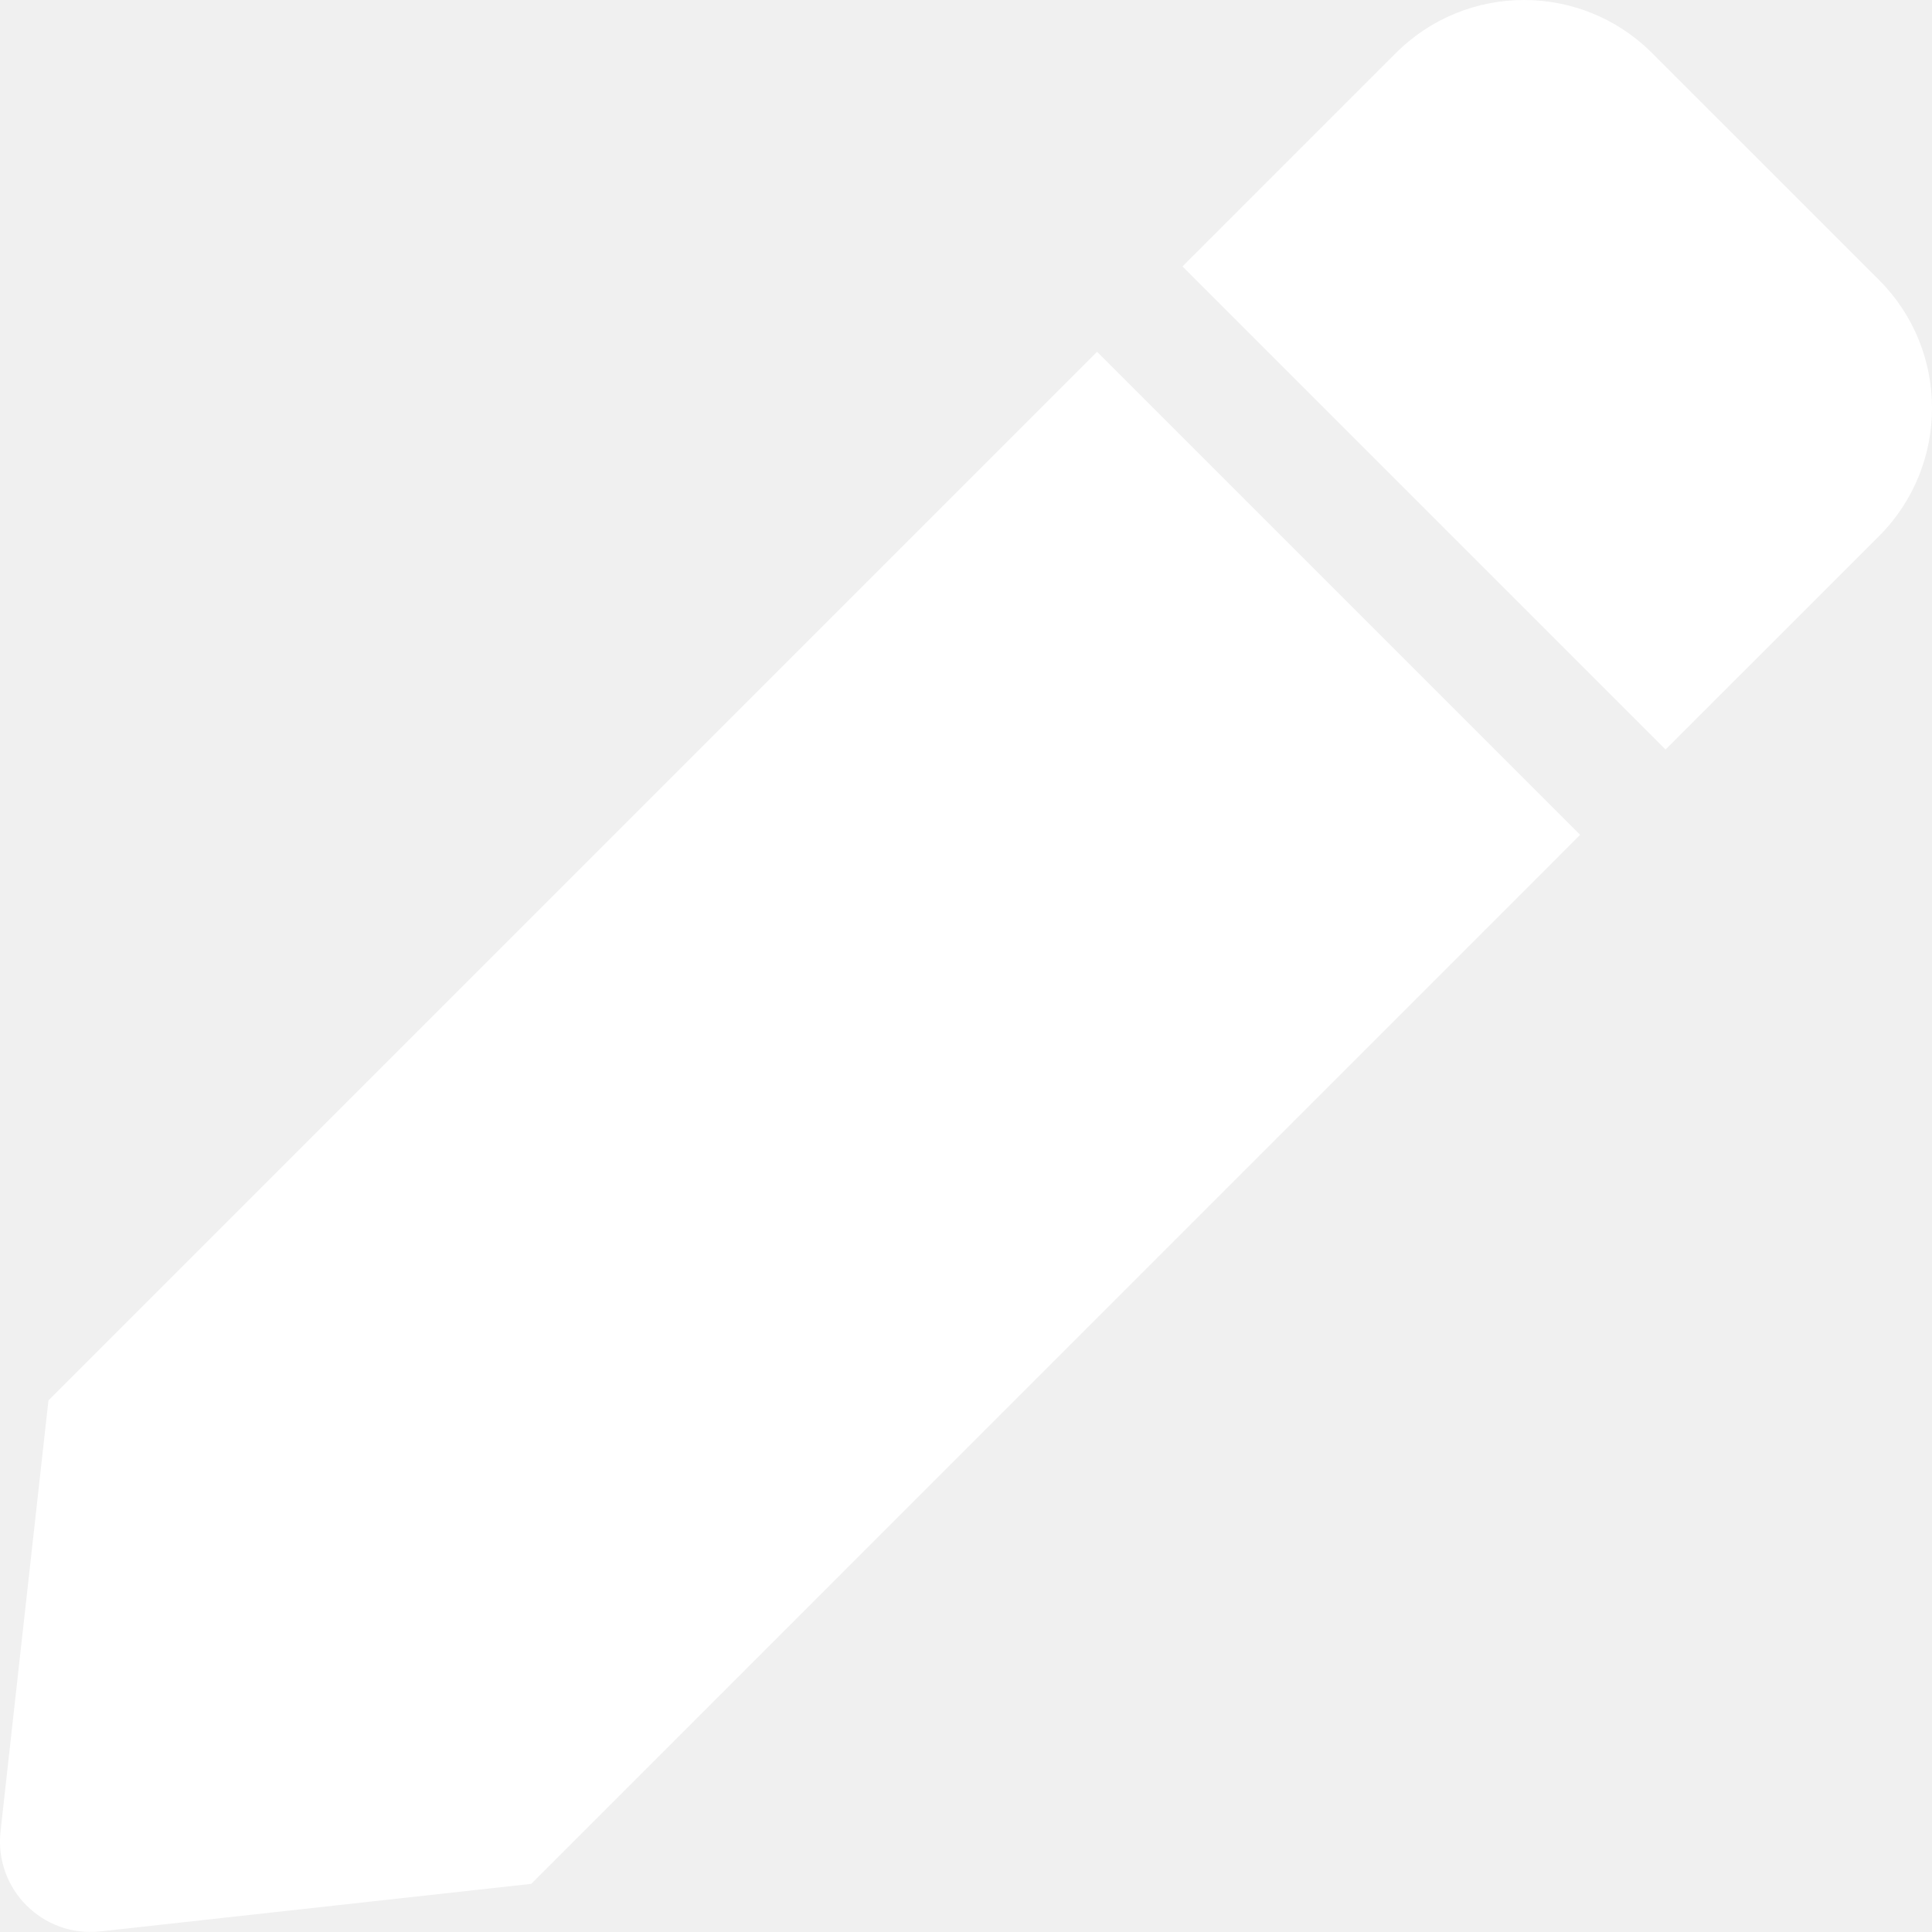
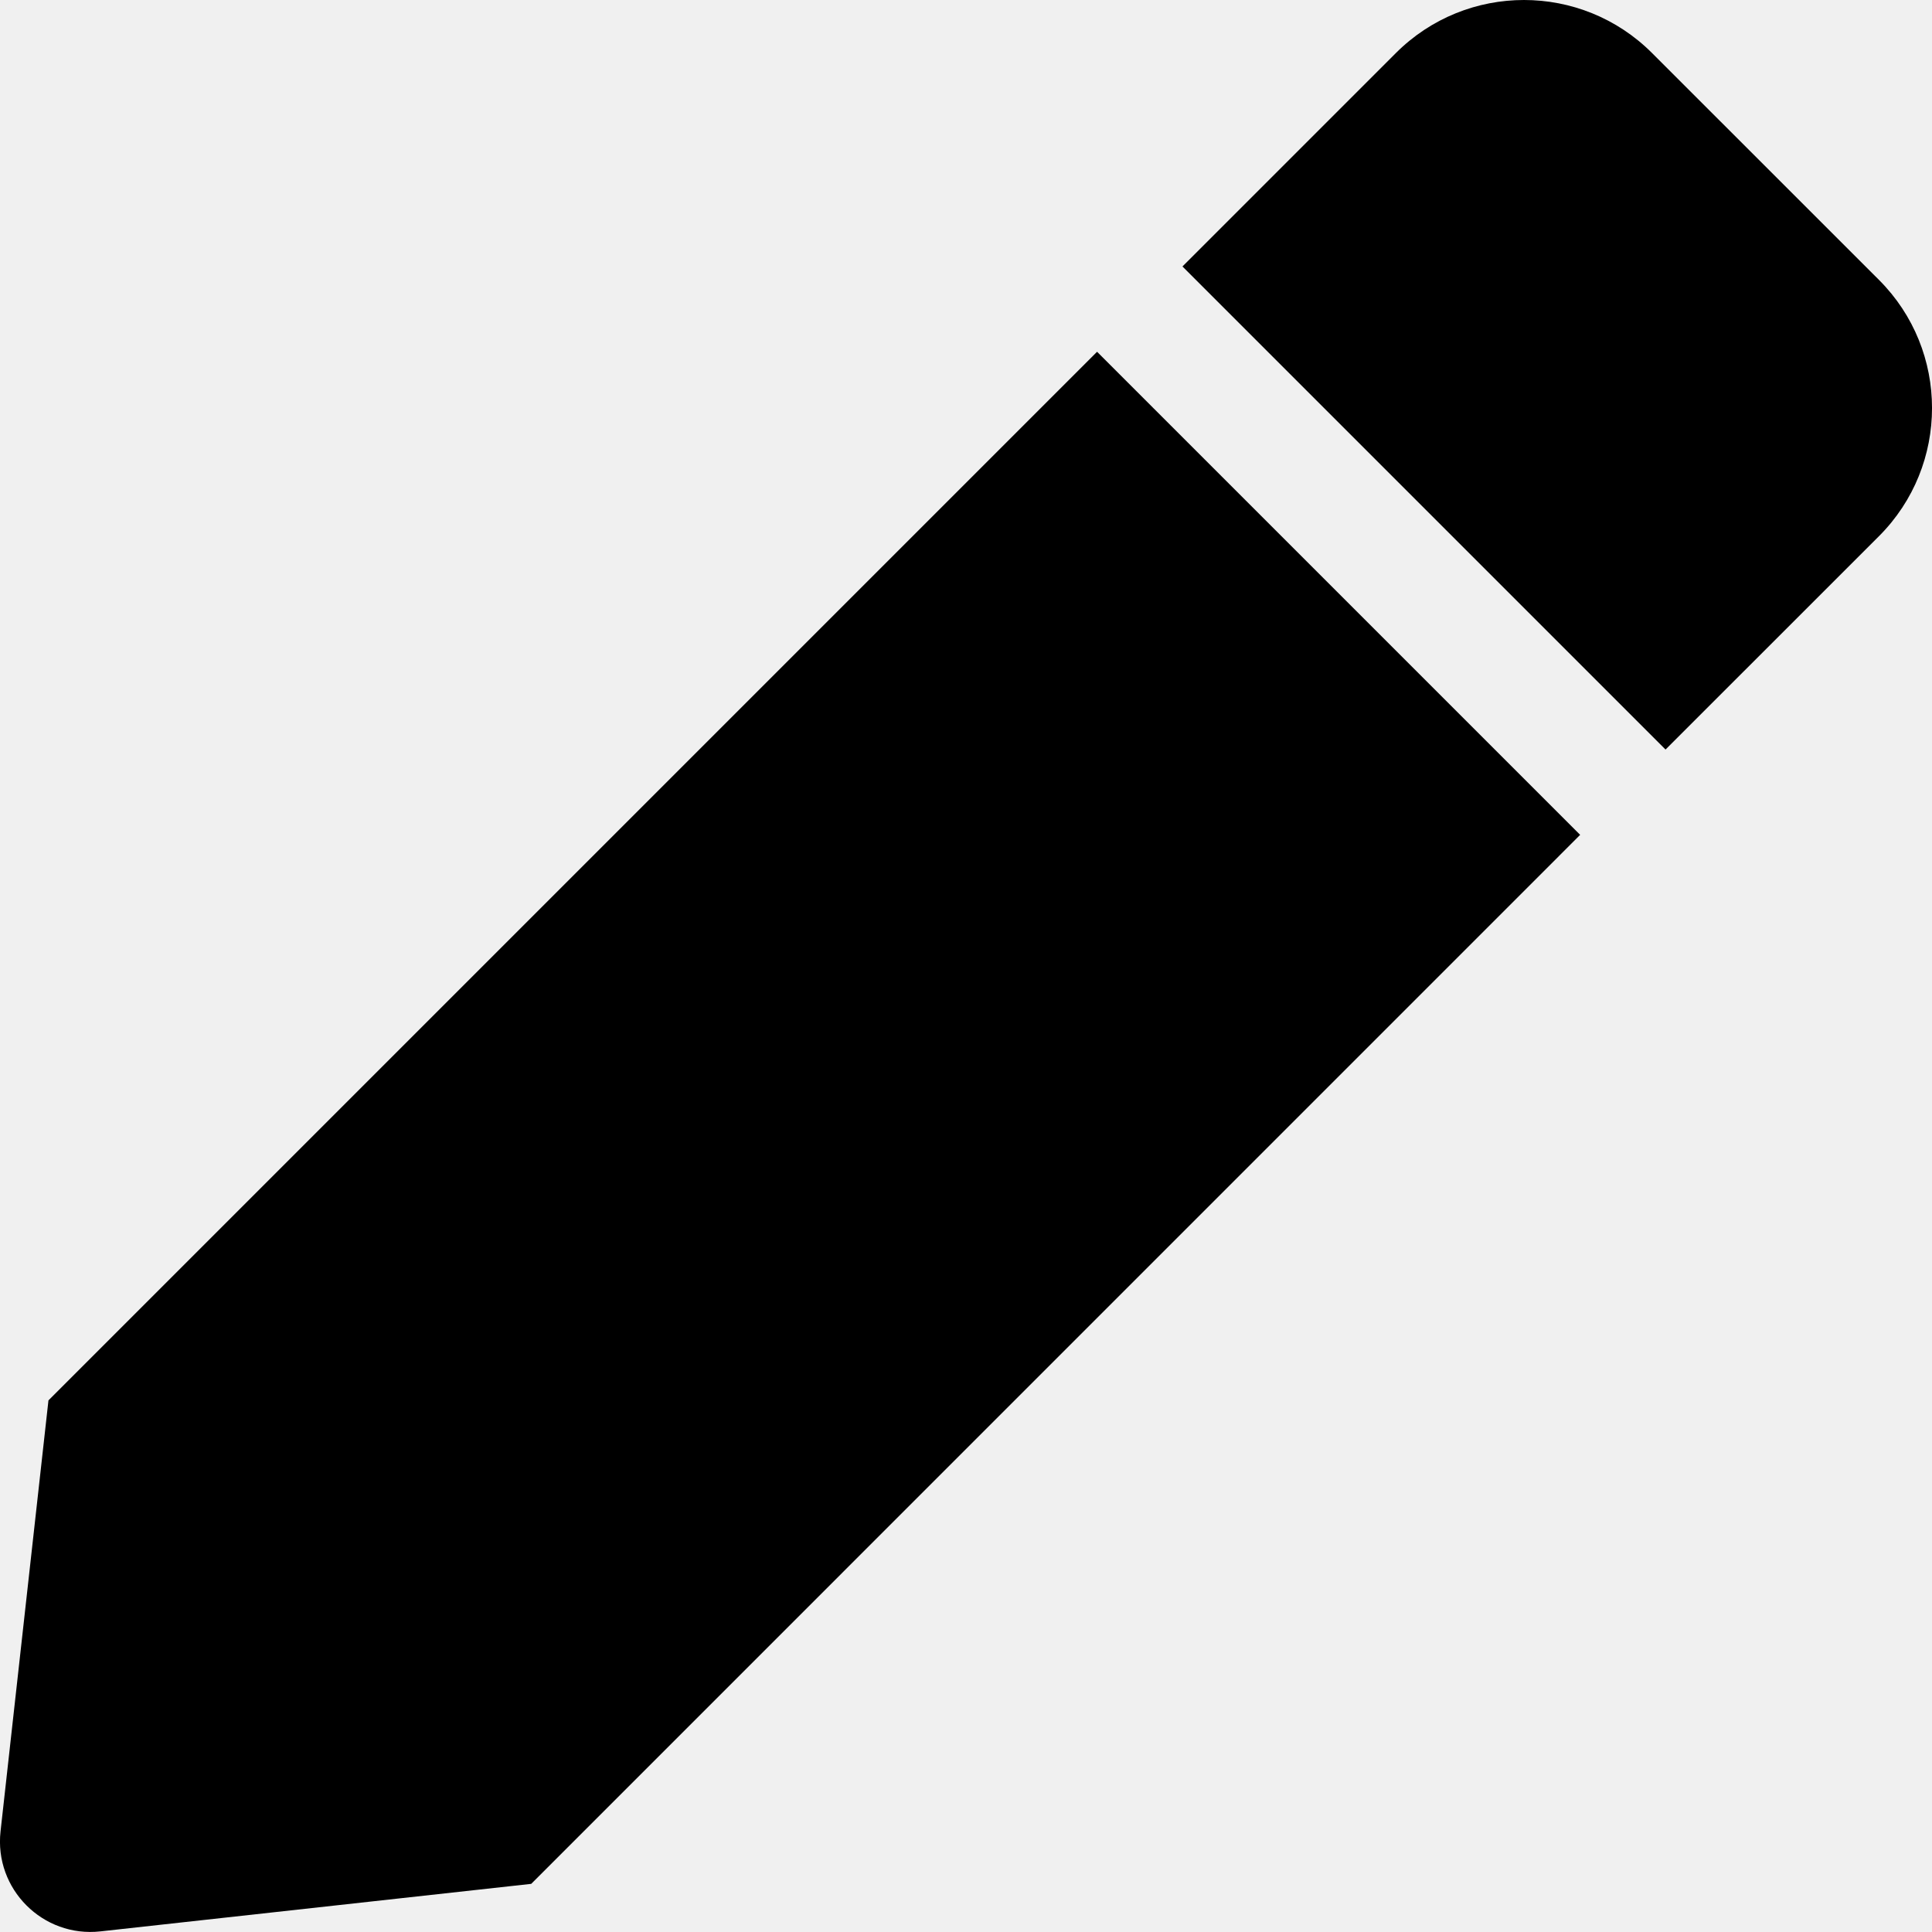
<svg xmlns="http://www.w3.org/2000/svg" width="25" height="25" viewBox="0 0 25 25" fill="none">
-   <path d="M14.196 4.552L20.447 10.803L6.874 24.377L1.3 24.992C0.554 25.075 -0.076 24.444 0.007 23.698L0.627 18.121L14.196 4.552ZM24.314 3.622L21.378 0.687C20.463 -0.229 18.978 -0.229 18.062 0.687L15.301 3.448L21.552 9.699L24.314 6.938C25.229 6.022 25.229 4.537 24.314 3.622Z" fill="white" />
+   <path d="M14.196 4.552L20.447 10.803L6.874 24.377L1.3 24.992C0.554 25.075 -0.076 24.444 0.007 23.698L0.627 18.121L14.196 4.552ZM24.314 3.622L21.378 0.687C20.463 -0.229 18.978 -0.229 18.062 0.687L15.301 3.448L21.552 9.699L24.314 6.938C25.229 6.022 25.229 4.537 24.314 3.622Z" fill="black" />
</svg>
